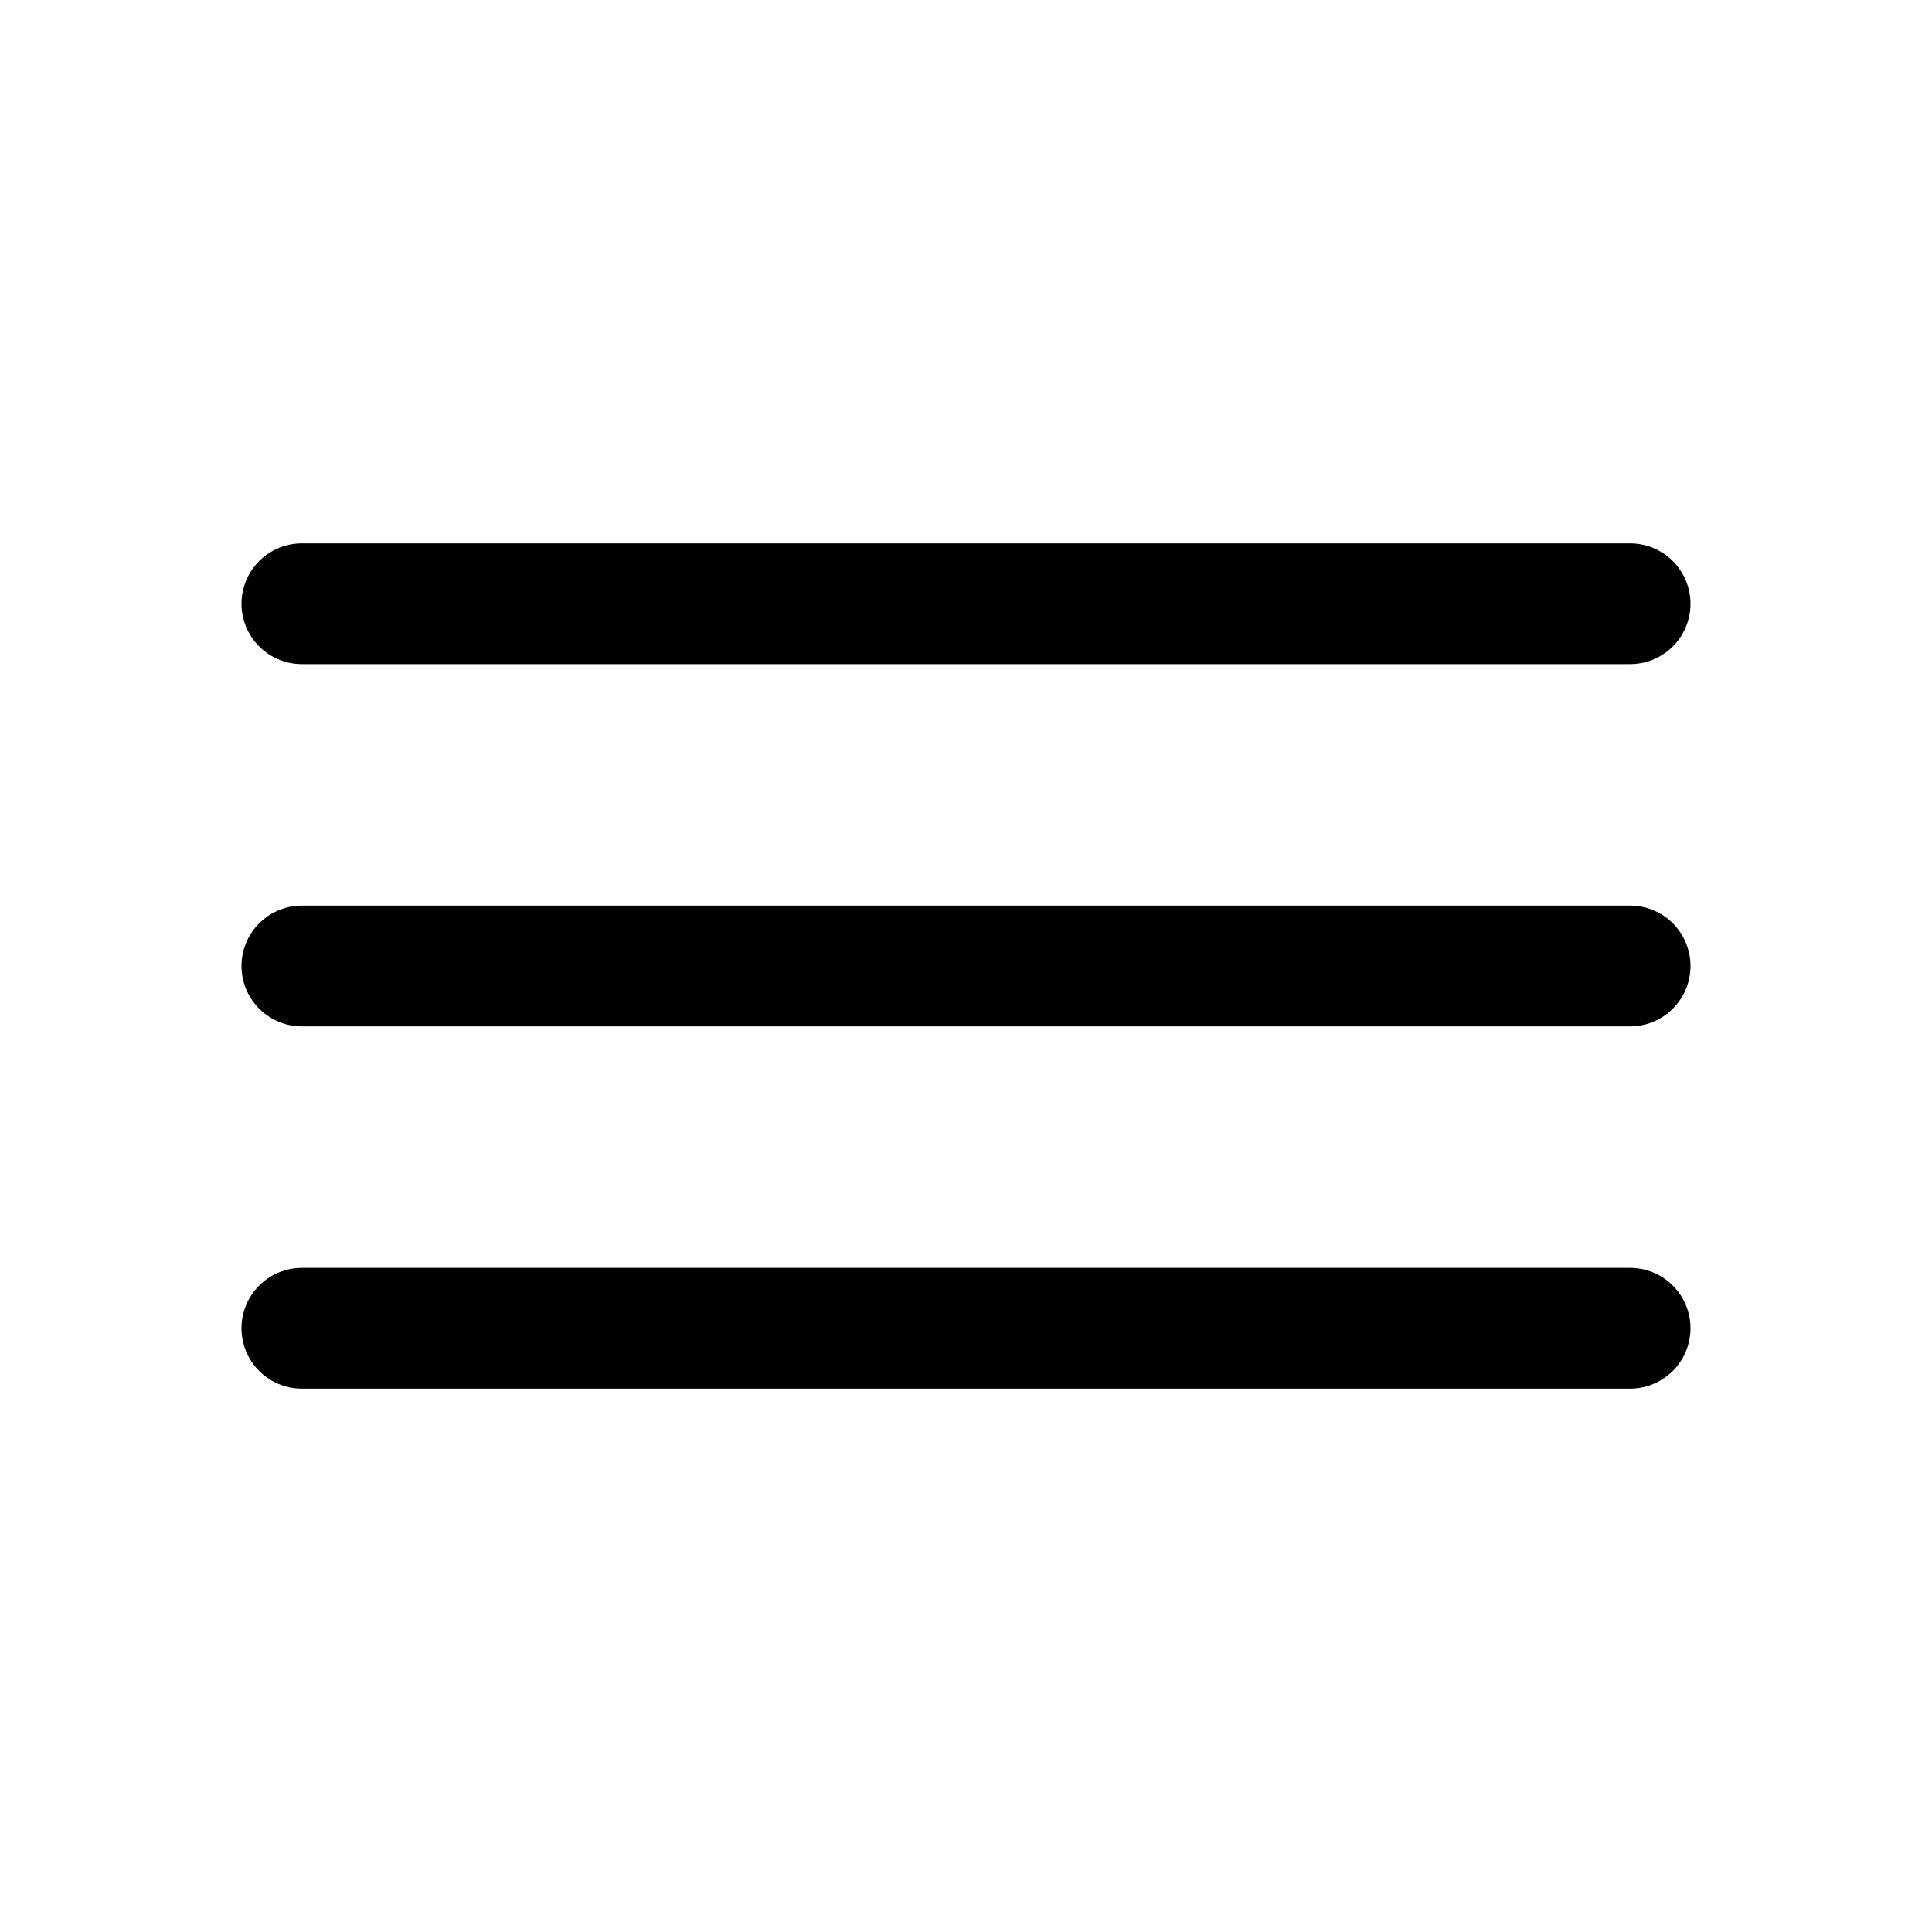
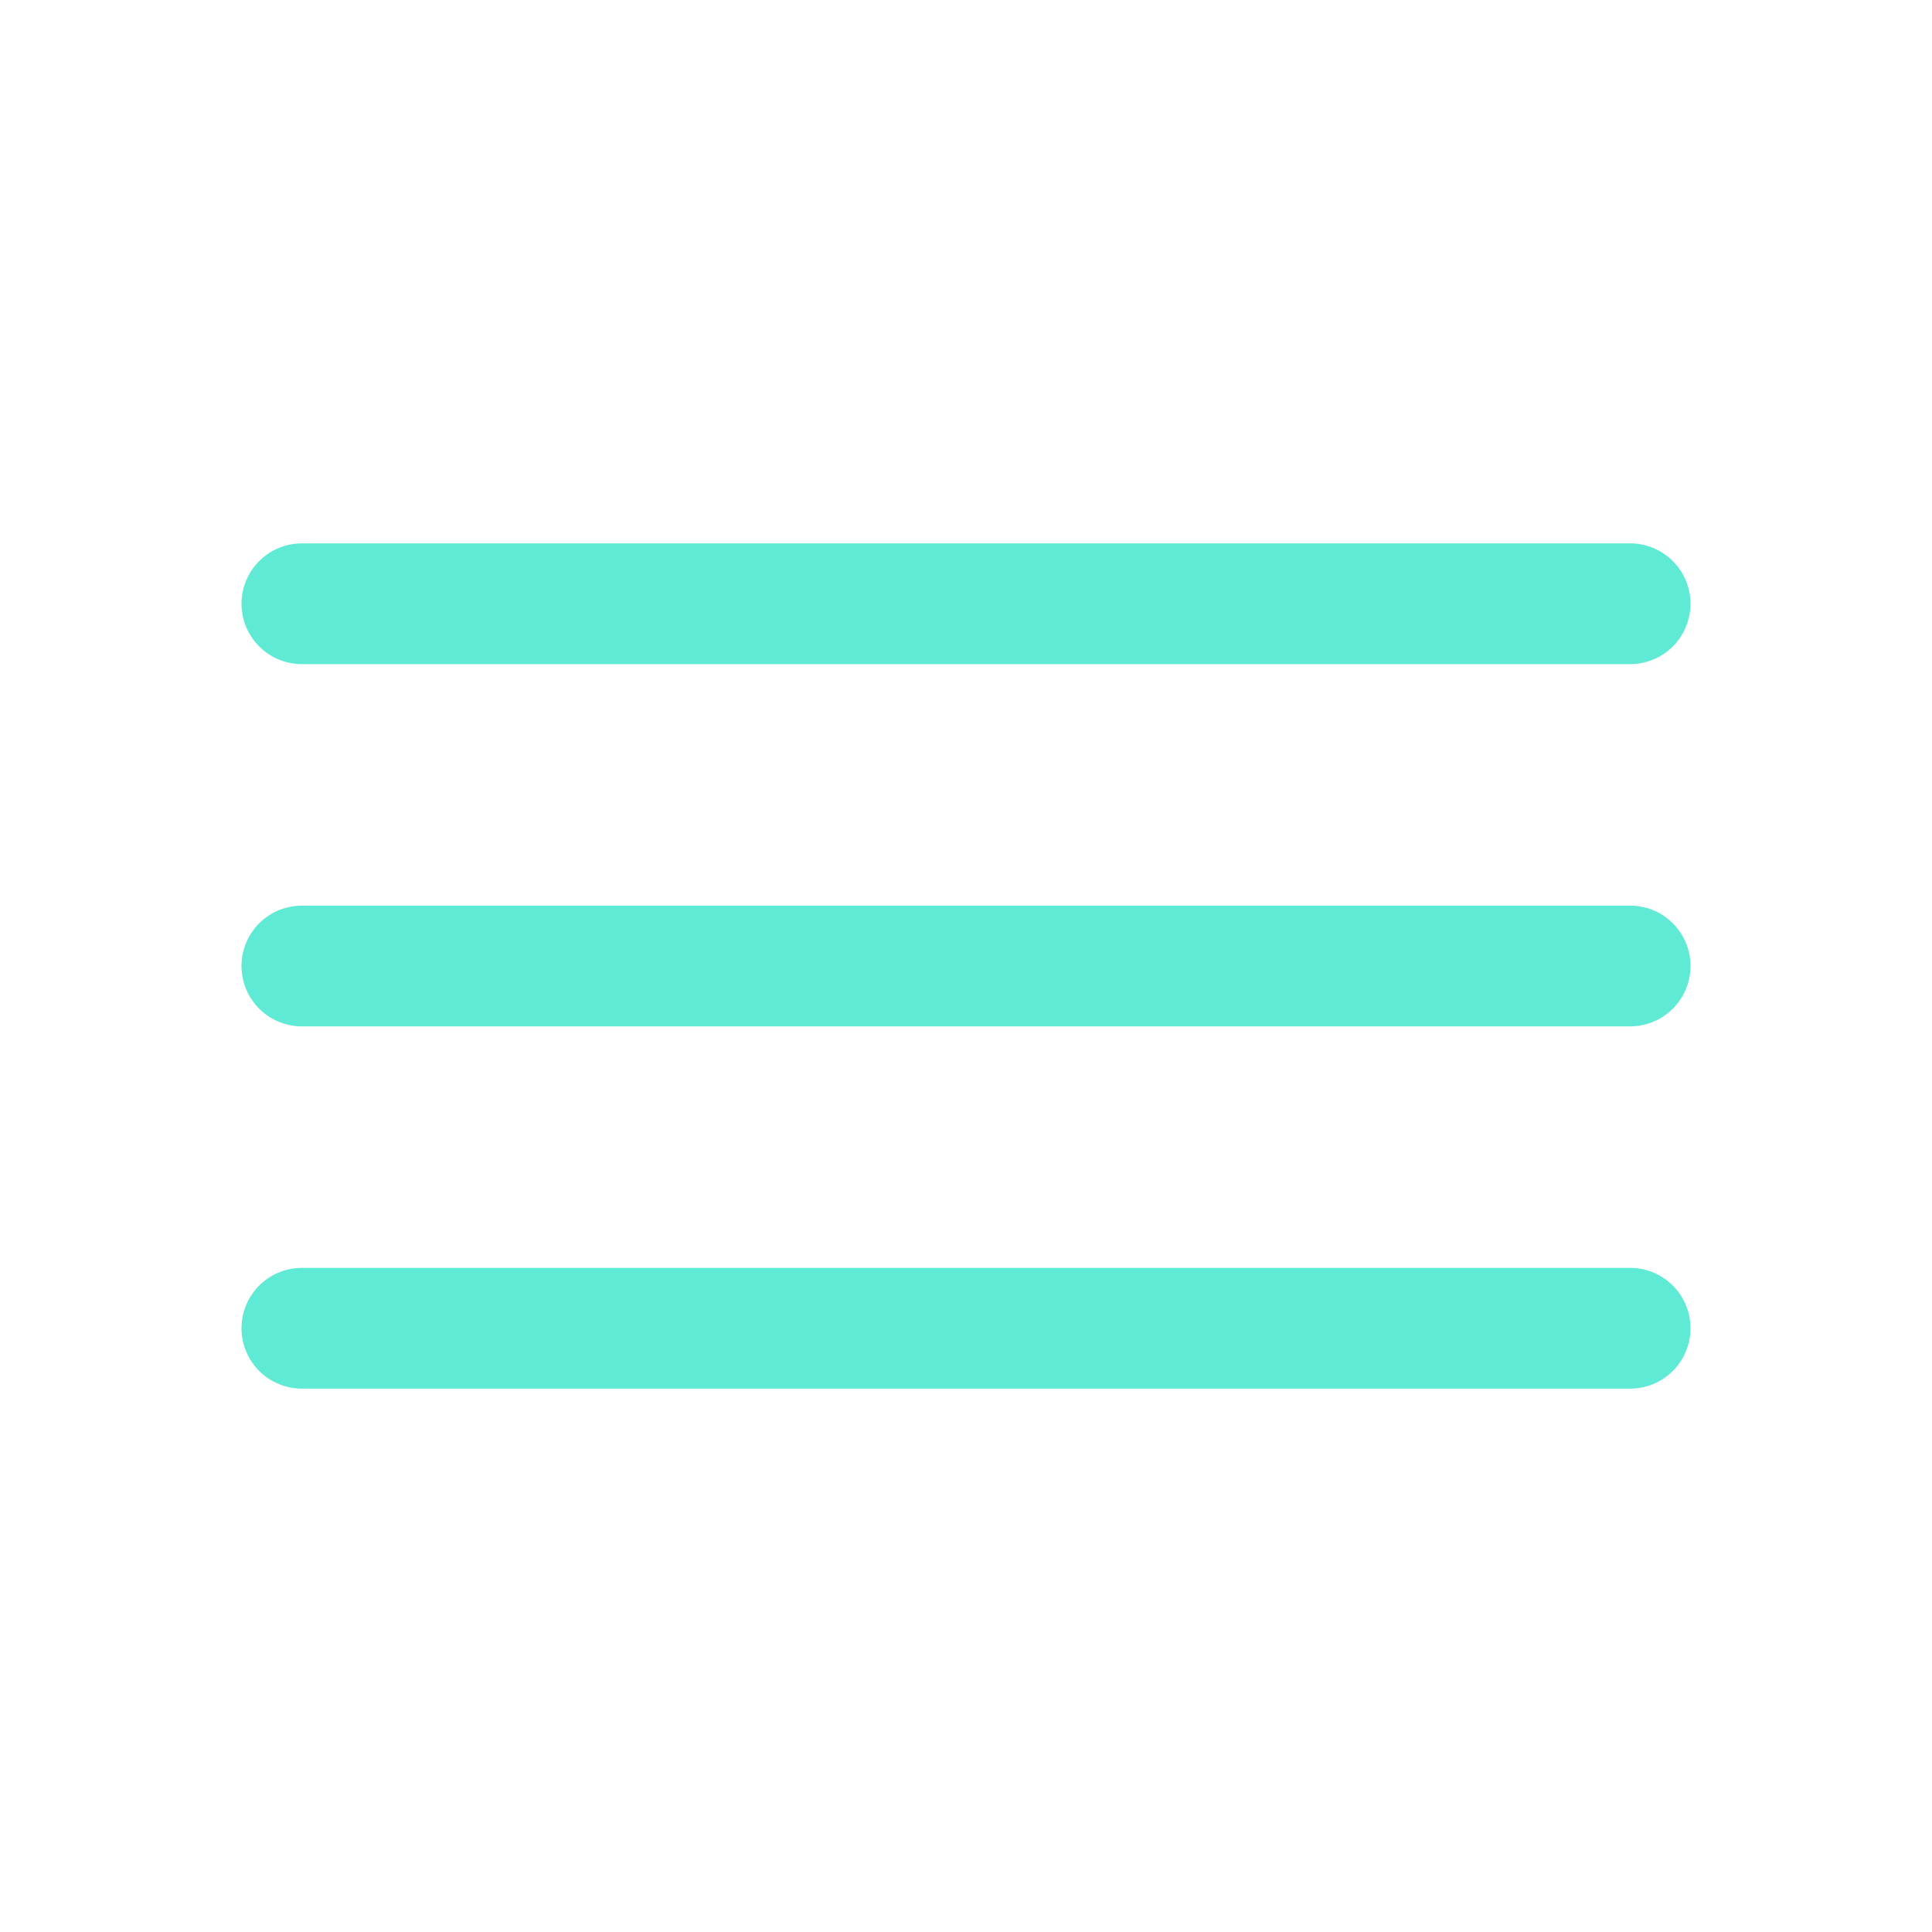
- <svg xmlns="http://www.w3.org/2000/svg" class="ionicon" viewBox="0 0 512 512">
-   <path fill="none" stroke="currentColor" stroke-linecap="round" stroke-miterlimit="10" stroke-width="32" d="M80 160h352M80 256h352M80 352h352" />
+ <svg xmlns="http://www.w3.org/2000/svg" width="512" height="512" viewBox="0 0 512 512" fill="none">
+   <path d="M80 160H432M80 256H432M80 352H432" stroke="#5EEAD4" stroke-width="32" stroke-miterlimit="10" stroke-linecap="round" />
</svg>
